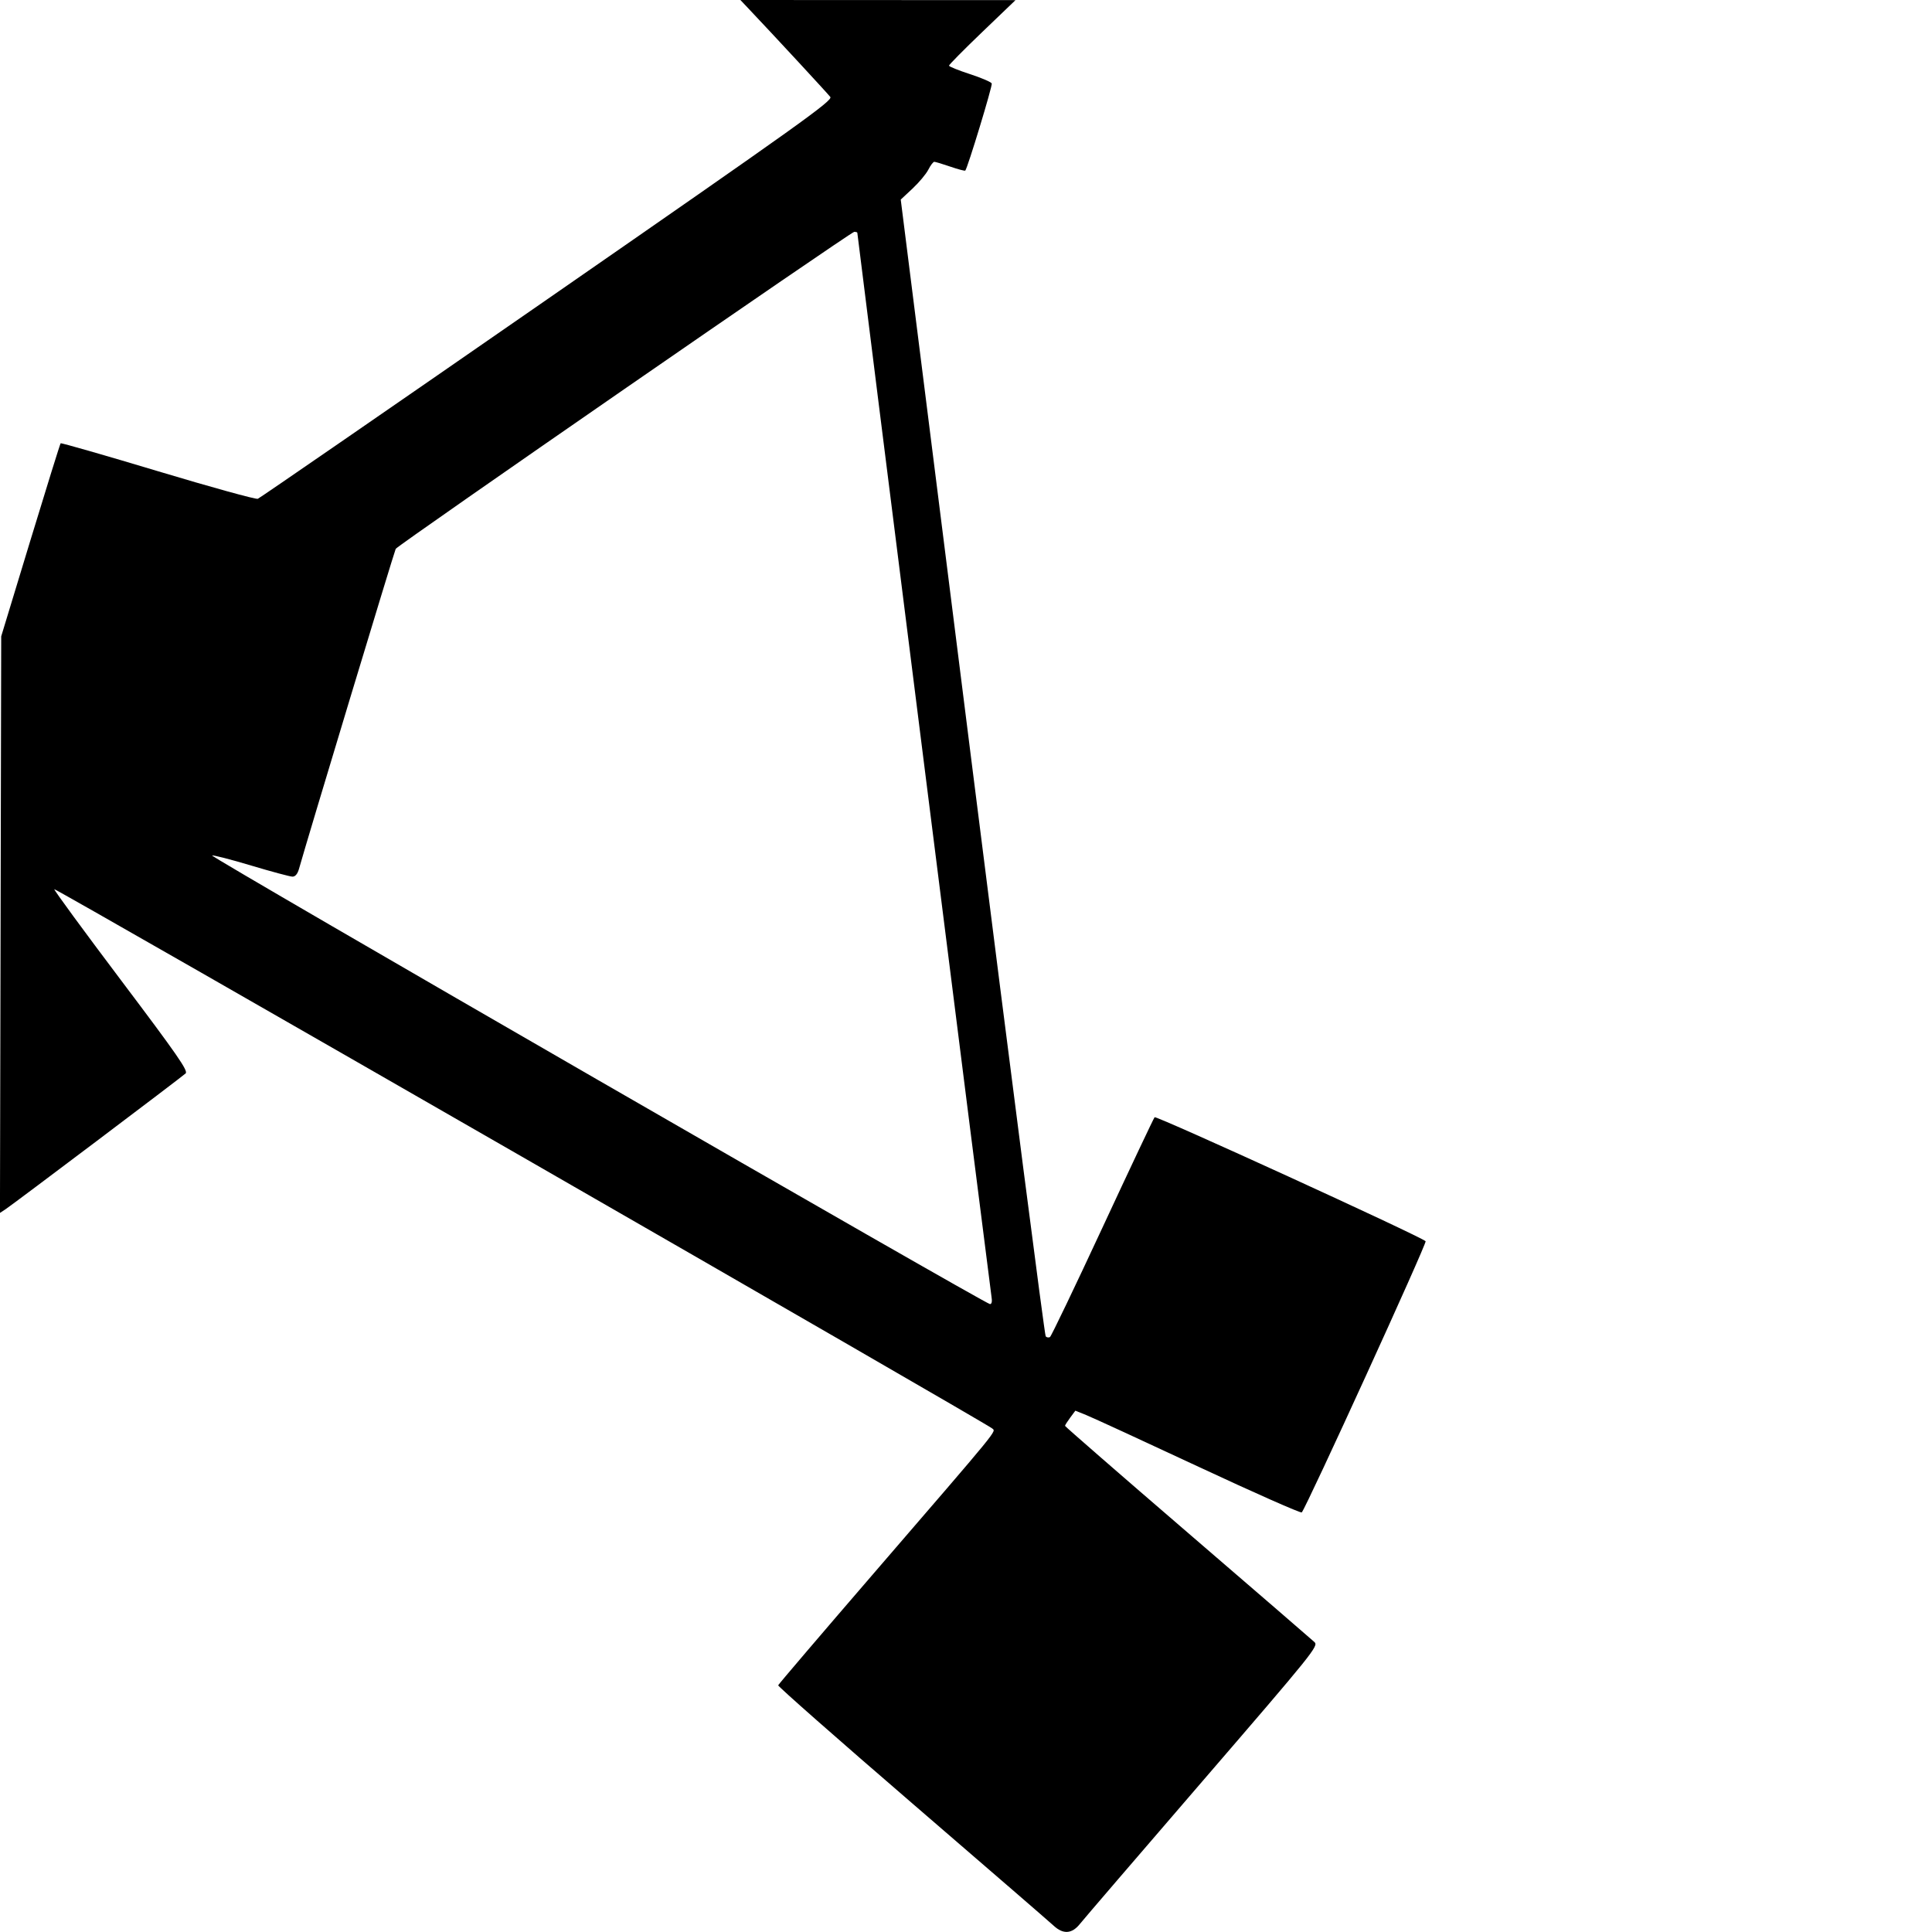
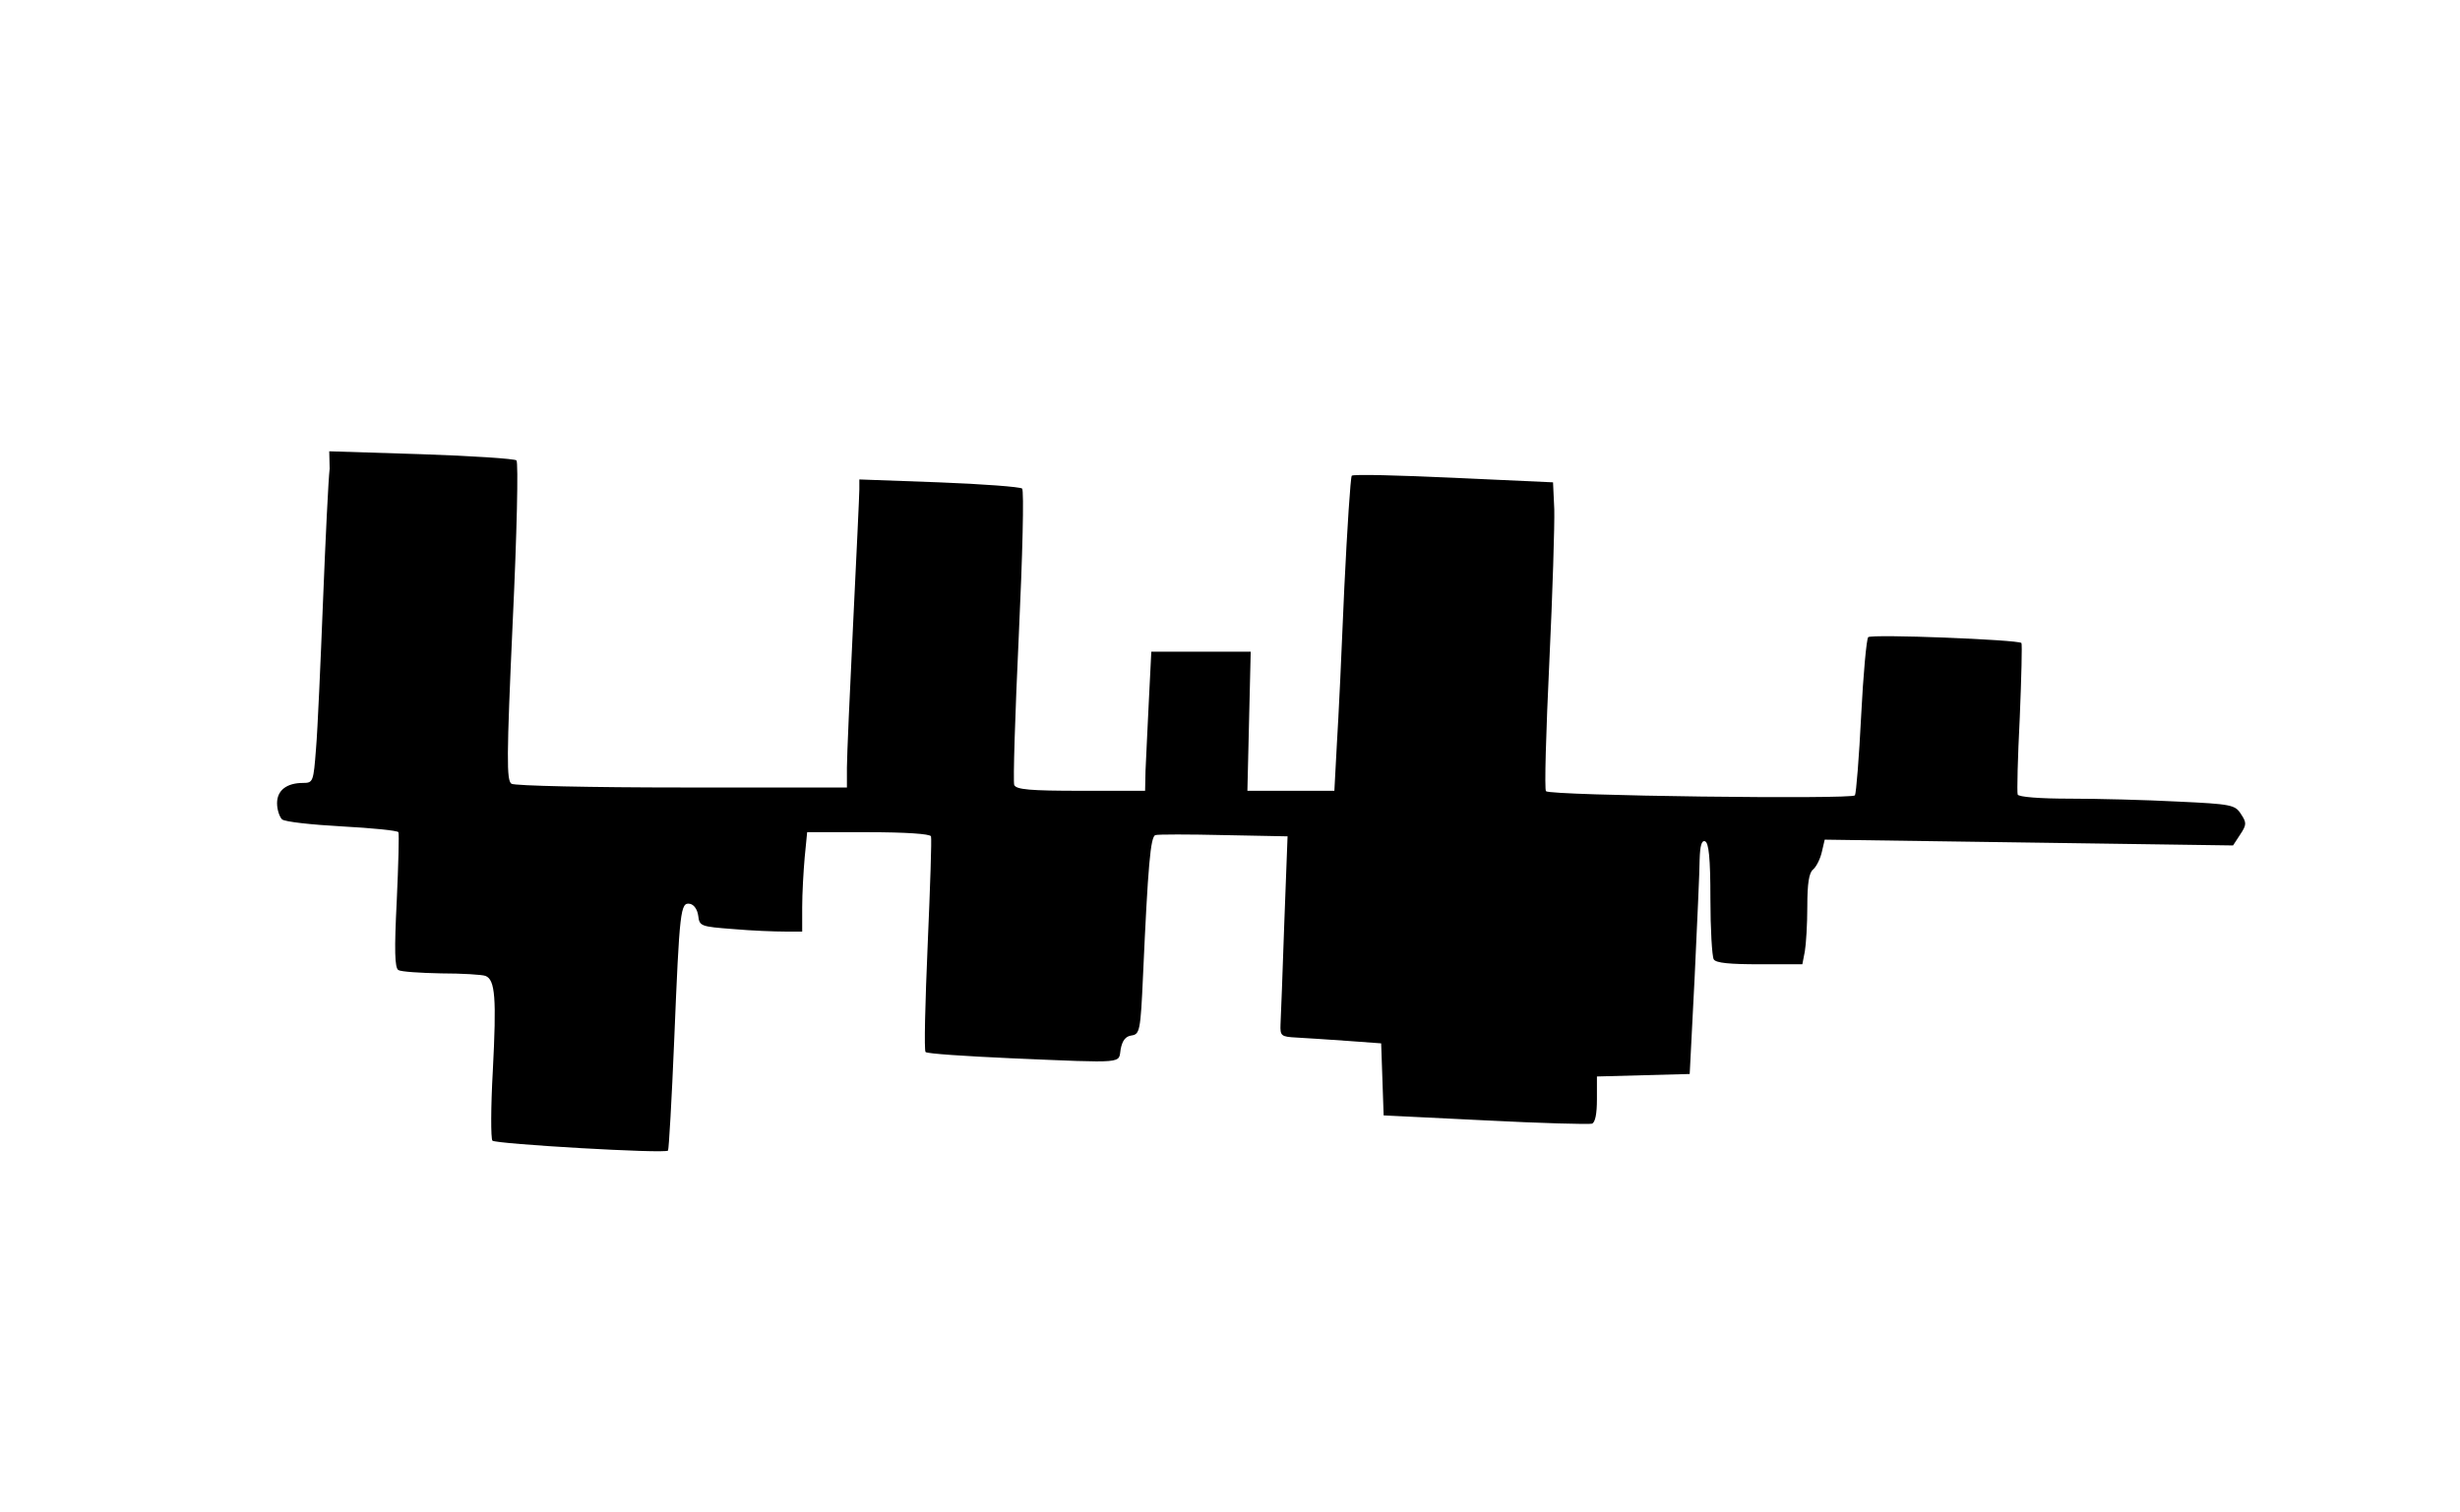
- <svg xmlns="http://www.w3.org/2000/svg" id="svg" version="1.1" width="800" height="800">
-   <path d="M310.602 4.250 C 321.446 15.719,342.699 38.691,343.816 40.151 C 344.935 41.612,331.541 51.186,226.657 123.887 C 161.524 169.034,107.569 206.228,106.756 206.540 C 105.943 206.852,87.335 201.714,65.405 195.121 C 43.474 188.529,25.342 183.325,25.110 183.556 C 24.879 183.787,19.247 201.869,12.595 223.738 L 0.500 263.500 0.242 382.870 L -0.016 502.241 2.242 500.758 C 5.378 498.698,75.185 446.050,76.862 444.480 C 77.994 443.420,73.474 436.900,50.127 405.920 C 34.674 385.414,22.229 368.438,22.472 368.195 C 22.962 367.705,408.716 589.492,410.829 591.479 C 412.411 592.968,415.148 589.620,361.500 651.823 C 340.050 676.694,322.377 697.404,322.226 697.845 C 322.075 698.286,347.050 720.279,377.726 746.718 C 408.402 773.158,434.761 795.962,436.302 797.395 C 440.223 801.042,443.858 800.804,447.144 796.687 C 448.598 794.864,471.460 768.239,497.948 737.519 C 543.903 684.222,546.026 681.586,544.304 679.963 C 543.312 679.027,519.663 658.605,491.750 634.582 C 463.837 610.558,441.000 590.681,441.000 590.411 C 441.000 590.140,441.962 588.618,443.137 587.028 L 445.275 584.137 449.887 585.992 C 452.424 587.013,473.375 596.659,496.444 607.429 C 519.514 618.199,538.678 626.671,539.031 626.256 C 541.112 623.807,590.991 514.599,590.319 513.963 C 588.140 511.901,478.756 461.859,478.096 462.622 C 477.678 463.105,467.971 483.650,456.526 508.278 C 445.081 532.907,435.291 553.320,434.771 553.641 C 434.251 553.963,433.455 553.837,433.002 553.363 C 432.548 552.888,418.858 446.782,402.578 317.571 L 372.977 82.642 377.867 78.071 C 380.556 75.557,383.498 72.038,384.404 70.250 C 385.310 68.463,386.419 67.000,386.869 67.000 C 387.319 67.000,390.306 67.901,393.508 69.003 C 396.709 70.104,399.494 70.839,399.697 70.637 C 400.634 69.699,411.029 35.518,410.665 34.569 C 410.438 33.978,406.371 32.230,401.626 30.685 C 396.882 29.140,392.982 27.566,392.960 27.188 C 392.938 26.810,399.125 20.550,406.710 13.277 L 420.500 0.054 363.542 0.027 L 306.584 0.000 310.602 4.250 M355.000 96.384 C 355.000 97.399,410.049 533.925,410.534 536.750 C 410.898 538.876,410.688 540.000,409.926 540.000 C 408.055 540.000,86.621 354.626,87.806 354.231 C 88.398 354.034,95.736 355.926,104.113 358.436 C 112.490 360.946,120.146 363.000,121.125 363.000 C 122.281 363.000,123.225 361.859,123.816 359.750 C 127.206 347.640,163.352 228.056,163.863 227.260 C 164.944 225.576,352.371 96.000,353.726 96.000 C 354.427 96.000,355.000 96.173,355.000 96.384 " stroke="none" fill="black" fill-rule="evenodd" />
+ <svg xmlns="http://www.w3.org/2000/svg" version="1.1" id="svg" x="0px" y="0px" viewBox="0 0 594 365" style="enable-background:new 0 0 594 365;" xml:space="preserve">
+   <style type="text/css">
+ 	.st0{fill-rule:evenodd;clip-rule:evenodd;}
+ </style>
+   <path class="st0" d="M79.6,113.2c-0.3,2.4-1,16.8-1.6,31.9s-1.3,31.2-1.7,35.8c-0.6,7.9-0.7,8.2-3.1,8.2c-4,0-6.3,1.8-6.3,4.9  c0,1.6,0.6,3.3,1.2,3.9c0.7,0.6,7.2,1.3,14.5,1.7c7.3,0.4,13.4,1,13.6,1.4c0.2,0.4,0,7.8-0.4,16.6c-0.6,11.8-0.5,16.2,0.4,16.7  c0.6,0.4,5.3,0.7,10.3,0.8c5,0,9.9,0.3,10.7,0.6c2.4,0.9,2.7,5.4,1.8,22.9c-0.5,8.8-0.5,16.4-0.1,16.9c0.7,0.8,41.7,3.2,42.4,2.4  c0.2-0.2,0.9-12.3,1.5-26.8c1.3-31.5,1.5-33.2,3.8-32.8c1,0.2,1.8,1.4,2,2.9c0.3,2.5,0.6,2.6,8.5,3.2c4.5,0.4,10.1,0.6,12.4,0.6  l4.2,0v-5.9c0-3.2,0.3-8.6,0.6-12l0.6-6.1h14.8c8.9,0,14.9,0.4,15.1,1c0.2,0.5-0.2,12.4-0.8,26.2c-0.6,13.9-0.9,25.6-0.5,25.9  c0.4,0.4,9.6,1,20.6,1.5c28.2,1.2,25.9,1.3,26.5-2.2c0.4-2.1,1.2-3.1,2.6-3.3c2-0.3,2.2-1,2.8-14.5c1.2-26.6,1.8-33.6,3-33.9  c0.6-0.2,8-0.2,16.5,0l15.4,0.3l-0.8,21.2c-0.4,11.6-0.8,22.5-0.9,24.2c-0.1,2.8,0.1,3,3.9,3.2c2.2,0.1,7.7,0.5,12.2,0.8l8.2,0.6  l0.3,8.7l0.3,8.7l24.5,1.2c13.5,0.7,25.1,1,25.8,0.8c0.8-0.3,1.2-2.4,1.2-5.9v-5.5l11.2-0.3l11.2-0.3l1.2-23.5  c0.6-12.9,1.2-25.7,1.2-28.3c0.1-3.4,0.5-4.7,1.3-4.4c0.9,0.3,1.3,4,1.3,13.8c0,7.4,0.4,14,0.8,14.7c0.5,0.9,3.9,1.2,11.1,1.2h10.3  l0.6-3.1c0.3-1.7,0.6-6.6,0.6-10.9c0-5.5,0.4-8.1,1.4-8.9c0.8-0.7,1.7-2.5,2.1-4.2l0.7-3l49.3,0.7l49.3,0.7l1.7-2.6  c1.6-2.4,1.6-2.9,0.2-5c-1.4-2.2-2.3-2.4-15.3-3c-7.6-0.4-19.3-0.7-26-0.7c-7.2,0-12.4-0.4-12.6-1c-0.2-0.5,0-8.9,0.5-18.6  c0.4-9.7,0.6-17.8,0.4-18c-0.8-0.8-36.2-2.2-37-1.4c-0.4,0.4-1.2,9-1.7,19c-0.5,10-1.2,18.7-1.5,19.2c-0.6,1-73.5,0.1-74.6-1  c-0.4-0.3,0-14.3,0.8-31.1s1.3-33.4,1.2-37l-0.3-6.5l-24-1.1c-13.2-0.6-24.3-0.9-24.6-0.5c-0.3,0.4-1.1,12.6-1.8,27.1  c-0.6,14.6-1.4,31.6-1.8,37.8l-0.6,11.2h-10.5h-10.5l0.4-16.8l0.4-16.8h-12h-12l-0.6,12c-0.3,6.6-0.7,14.1-0.8,16.8l-0.1,4.8h-15.5  c-12.3,0-15.6-0.3-16.1-1.4c-0.3-0.8,0.2-17,1.1-36.1c0.9-19.1,1.3-35.1,0.8-35.5c-0.4-0.4-9.5-1.1-20.1-1.5l-19.2-0.7l0,2.4  c0,1.3-0.7,15.9-1.5,32.4s-1.5,32.1-1.5,34.8l0,4.8l-39.8,0c-21.9,0-40.4-0.4-41.2-0.9c-1.2-0.8-1.2-6.1,0.3-39.1  c1-21,1.4-38.6,0.9-39c-0.4-0.4-10.8-1.1-23-1.5l-22.2-0.7L79.6,113.2" />
</svg>
